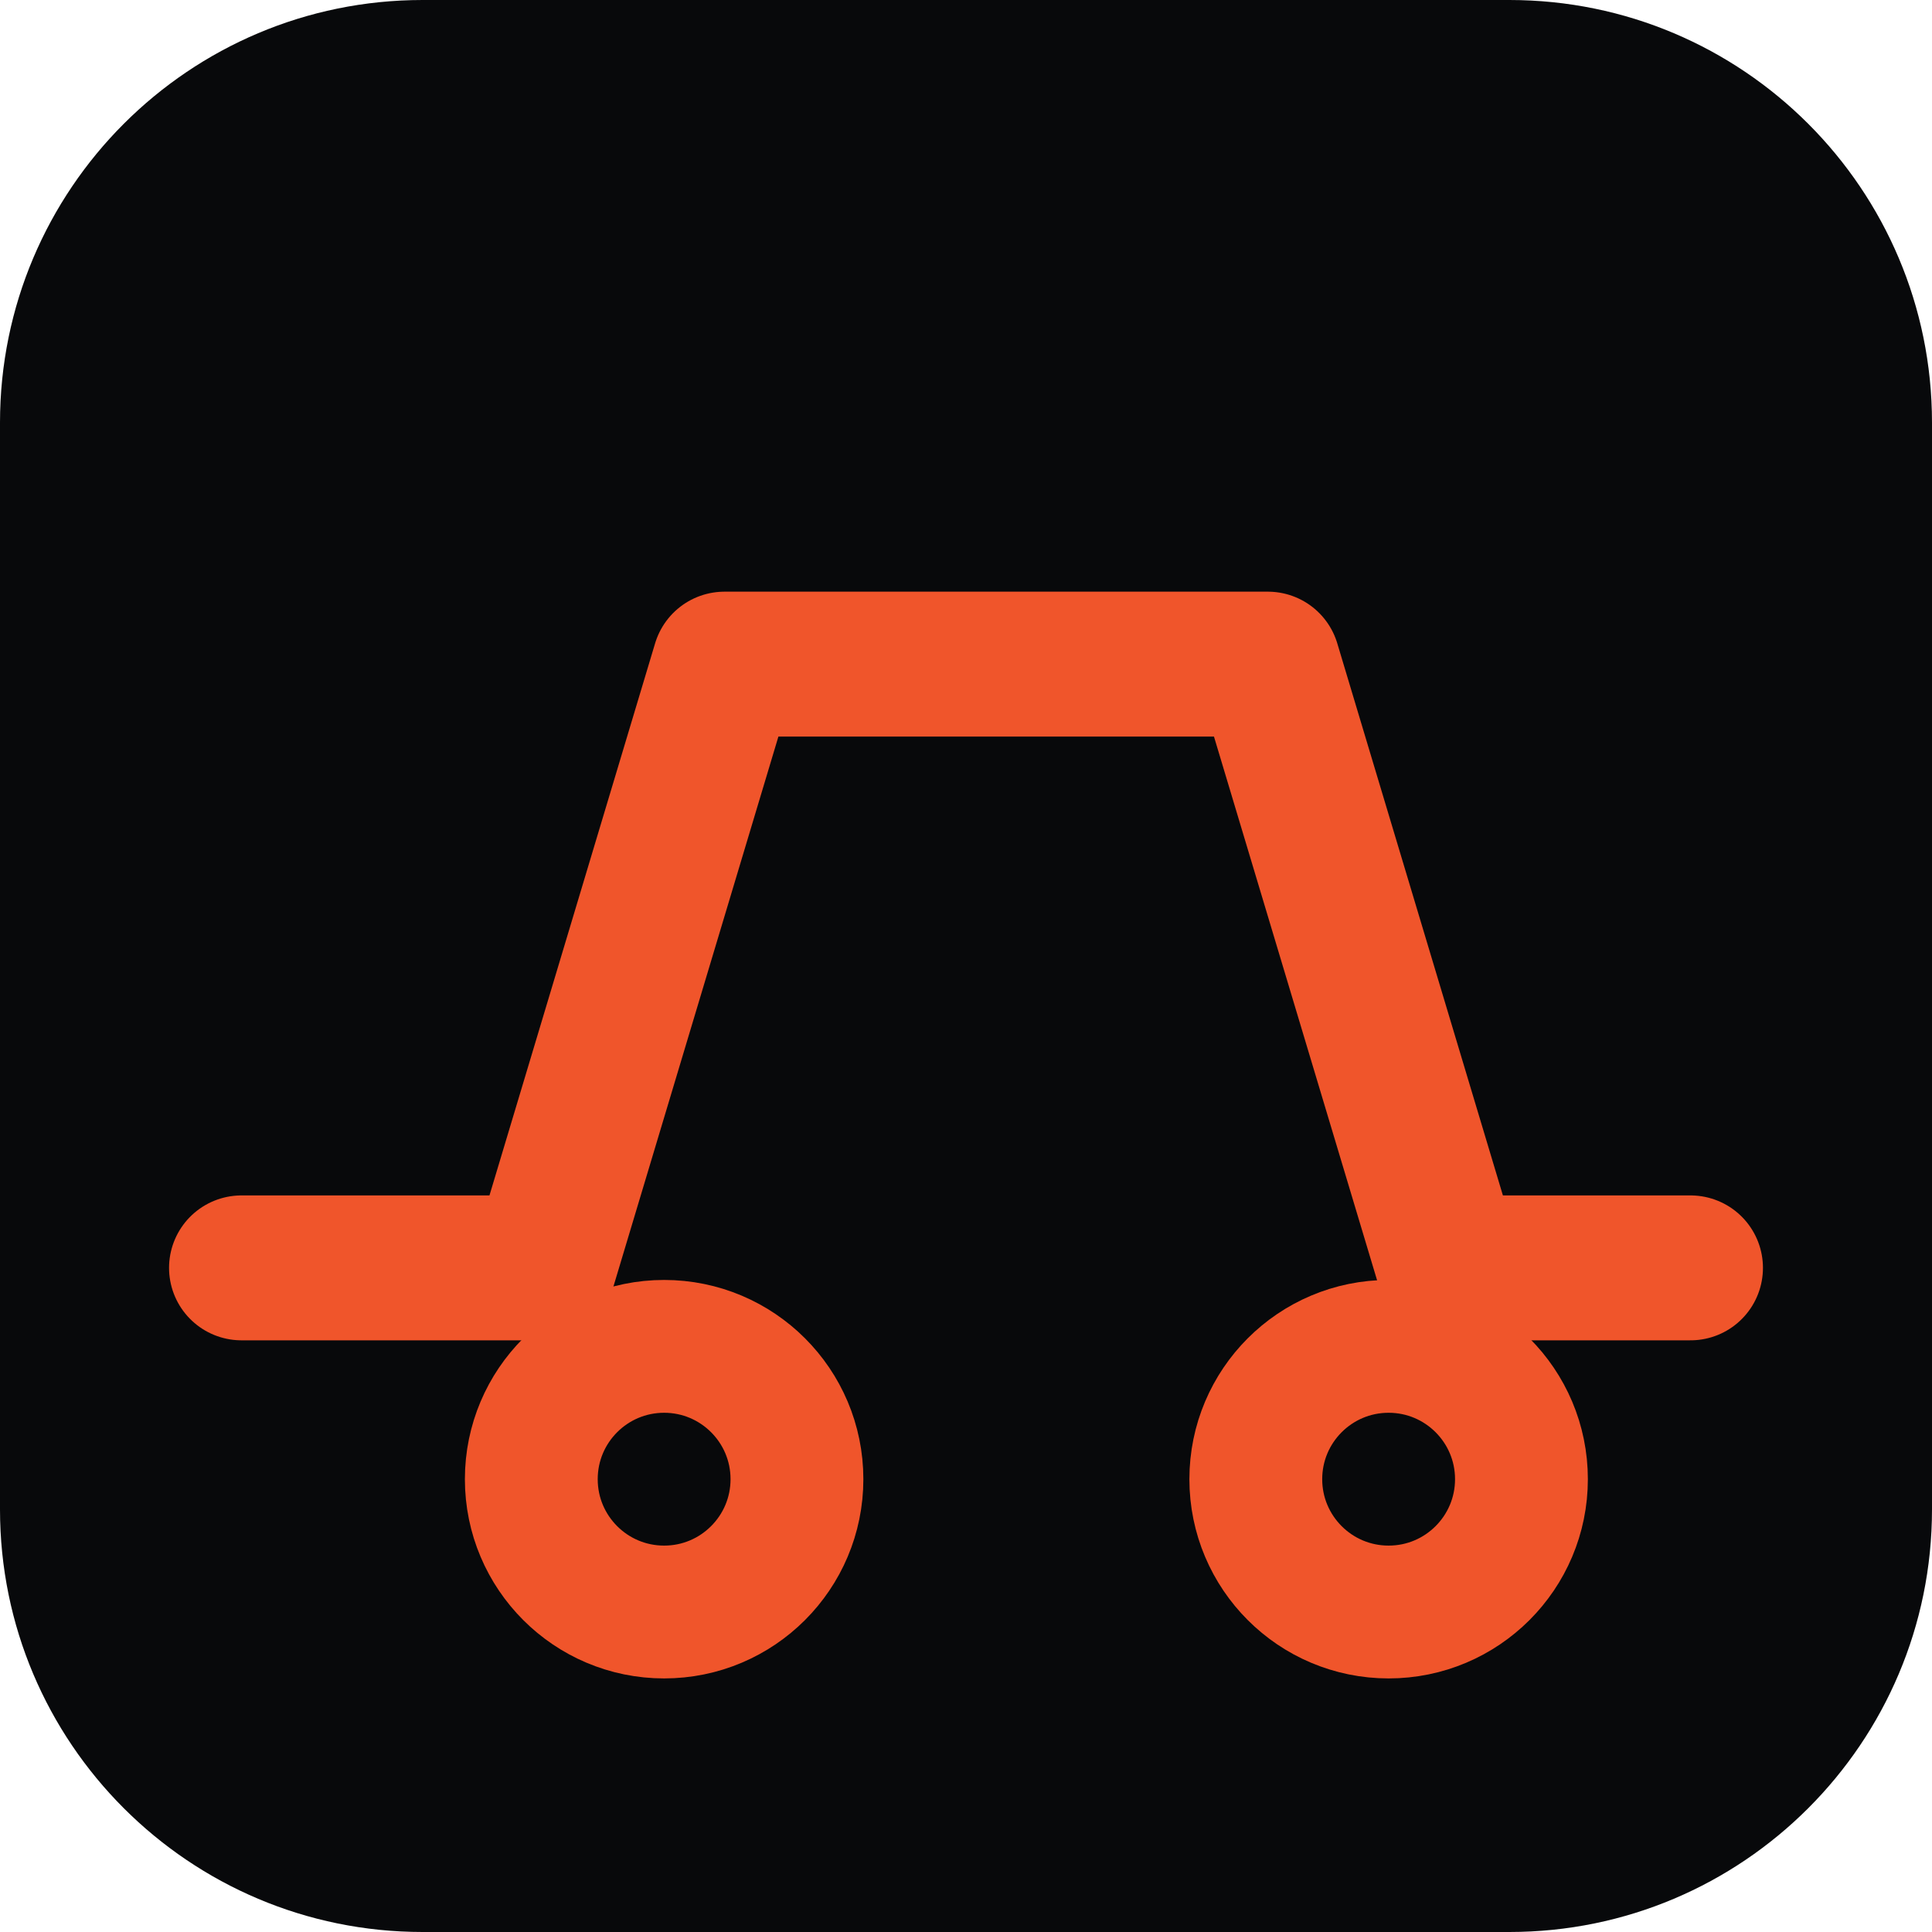
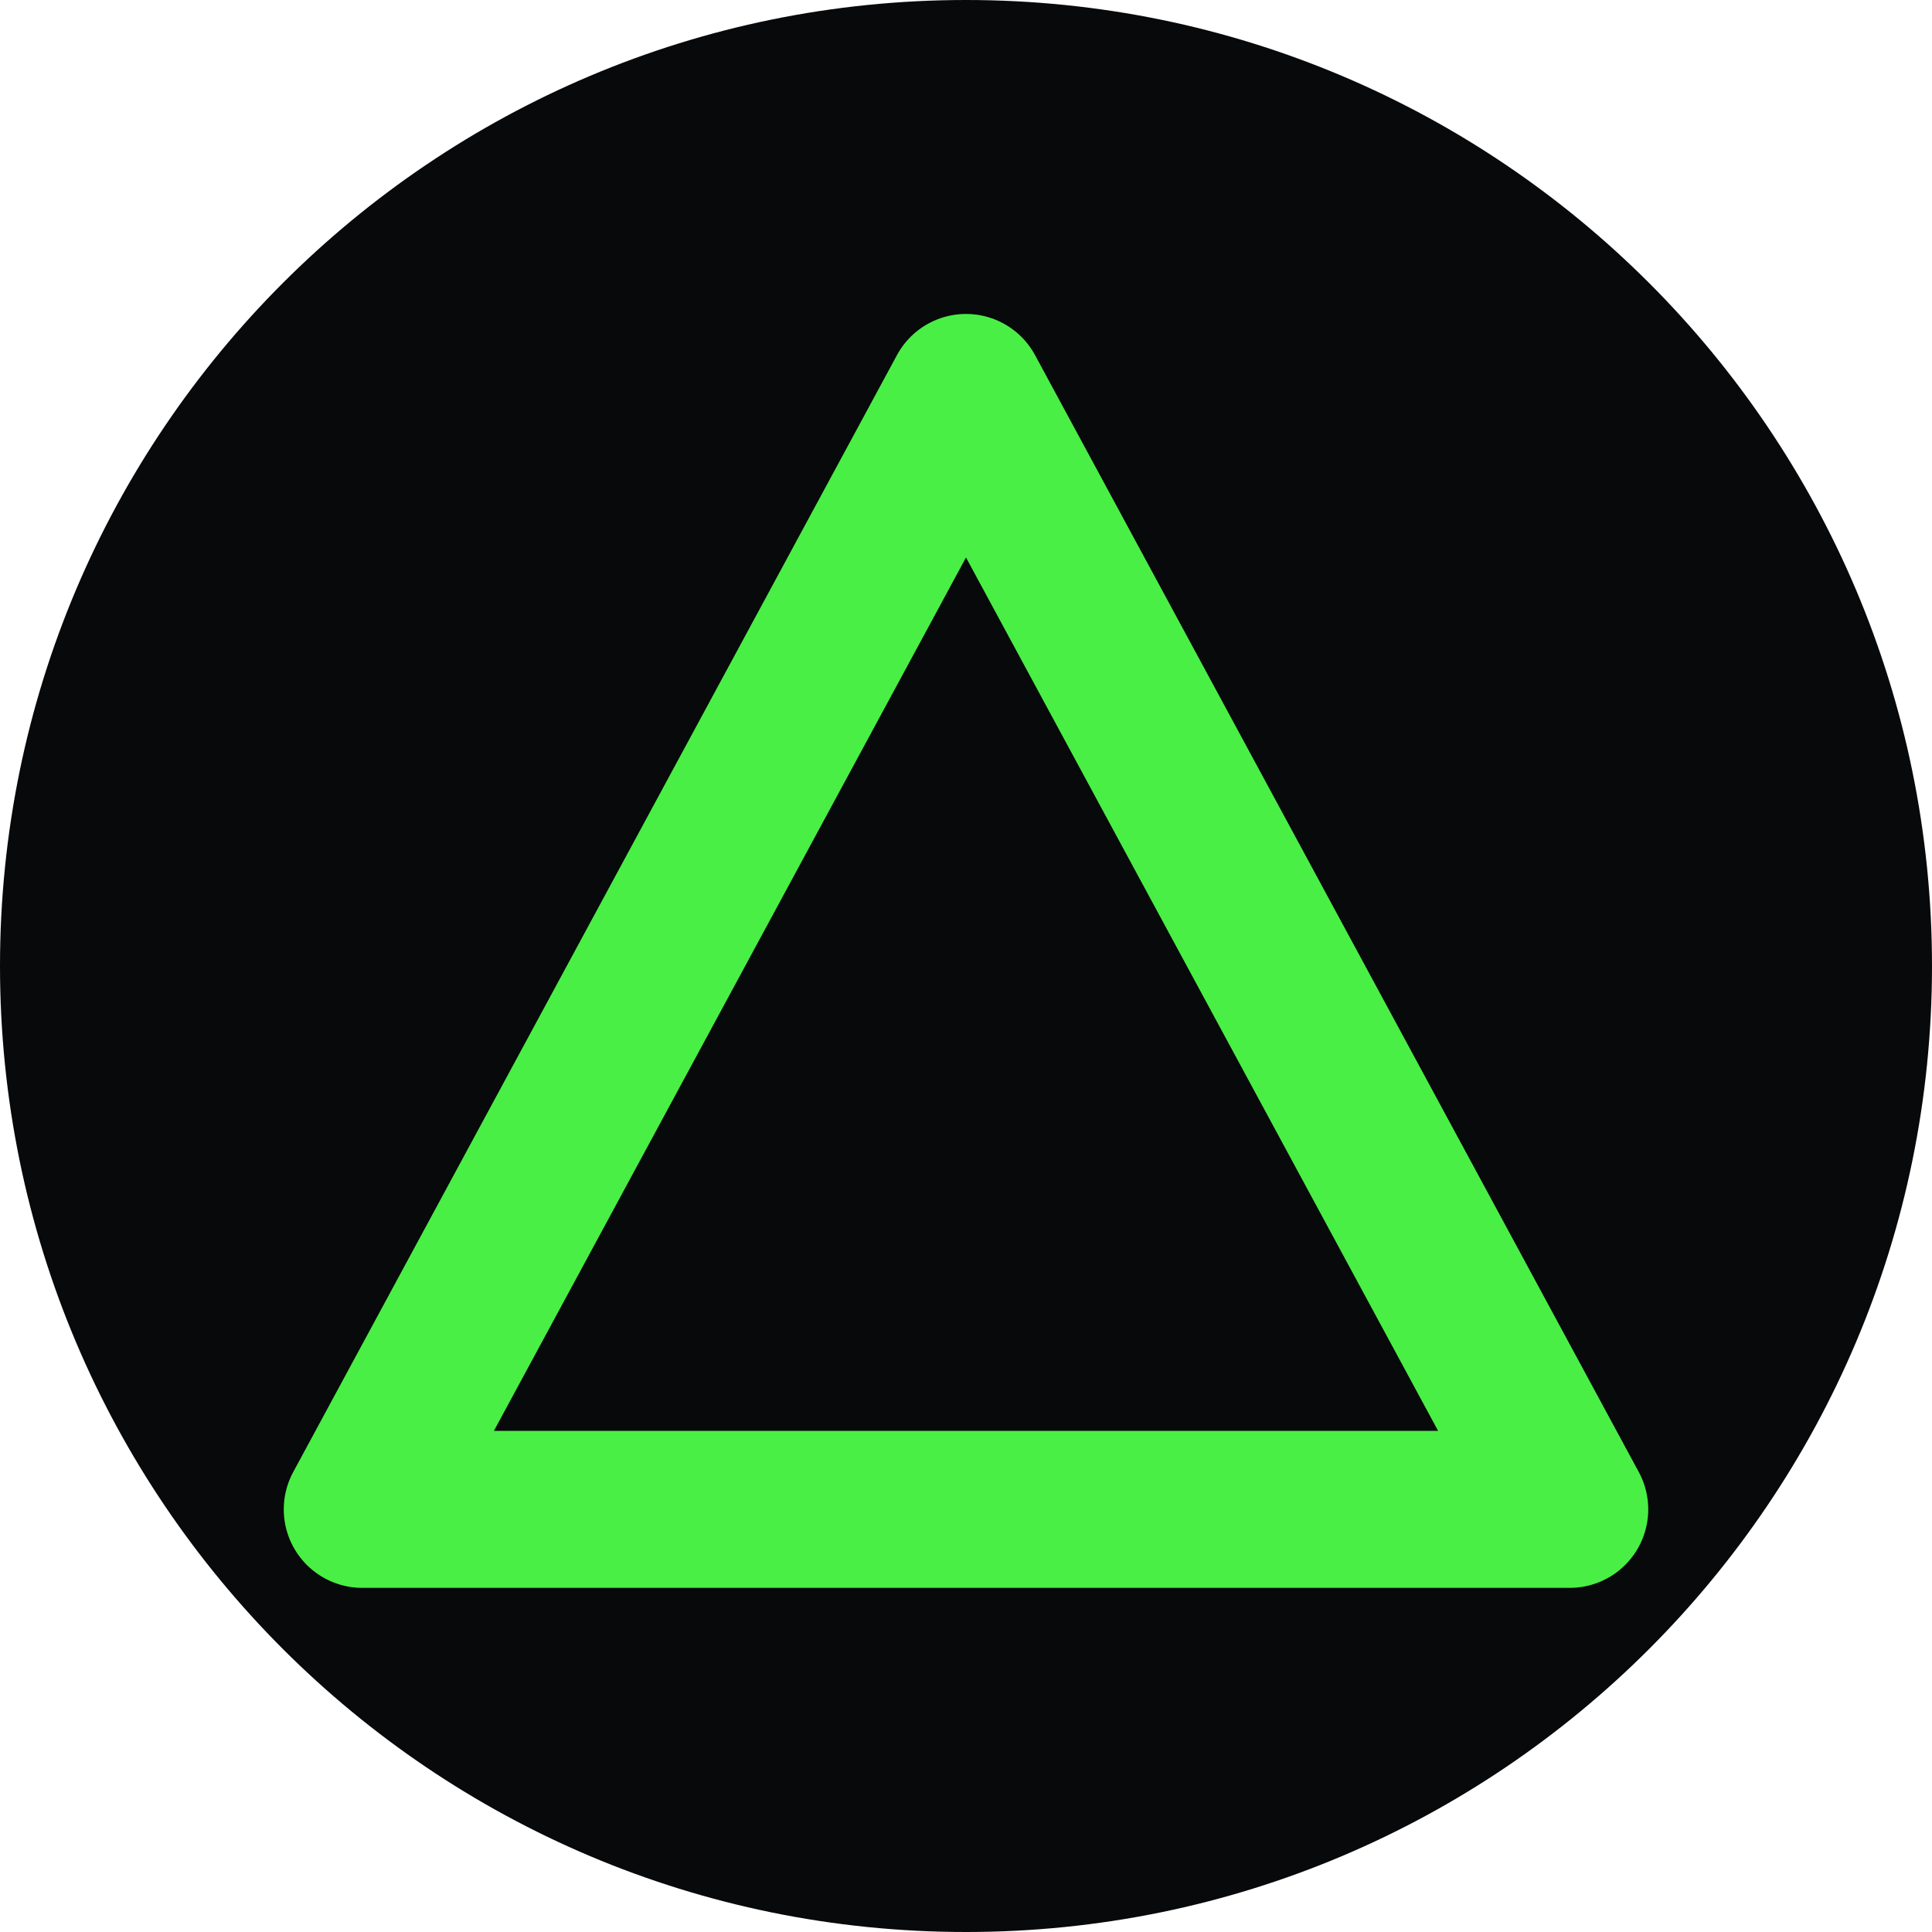
<svg xmlns="http://www.w3.org/2000/svg" viewBox="0 0 32 32">
-   <rect width="32" height="32" rx="7" fill="#08090b" />
-   <path d="M4 21h5l3-10h9l3 10h4" stroke="#f0552b" stroke-width="2.4" fill="none" stroke-linecap="round" stroke-linejoin="round" />
-   <circle cx="11" cy="24.5" r="2.2" stroke="#f0552b" stroke-width="2.2" fill="none" />
-   <circle cx="23" cy="24.5" r="2.2" stroke="#f0552b" stroke-width="2.2" fill="none" />
+   <circle cx="16" cy="16" r="16" fill="#08090b" />
+   <path d="M16 6.5 26 25H6z" fill="none" stroke="#49ef45" stroke-width="2.6" stroke-linejoin="round" />
</svg>
